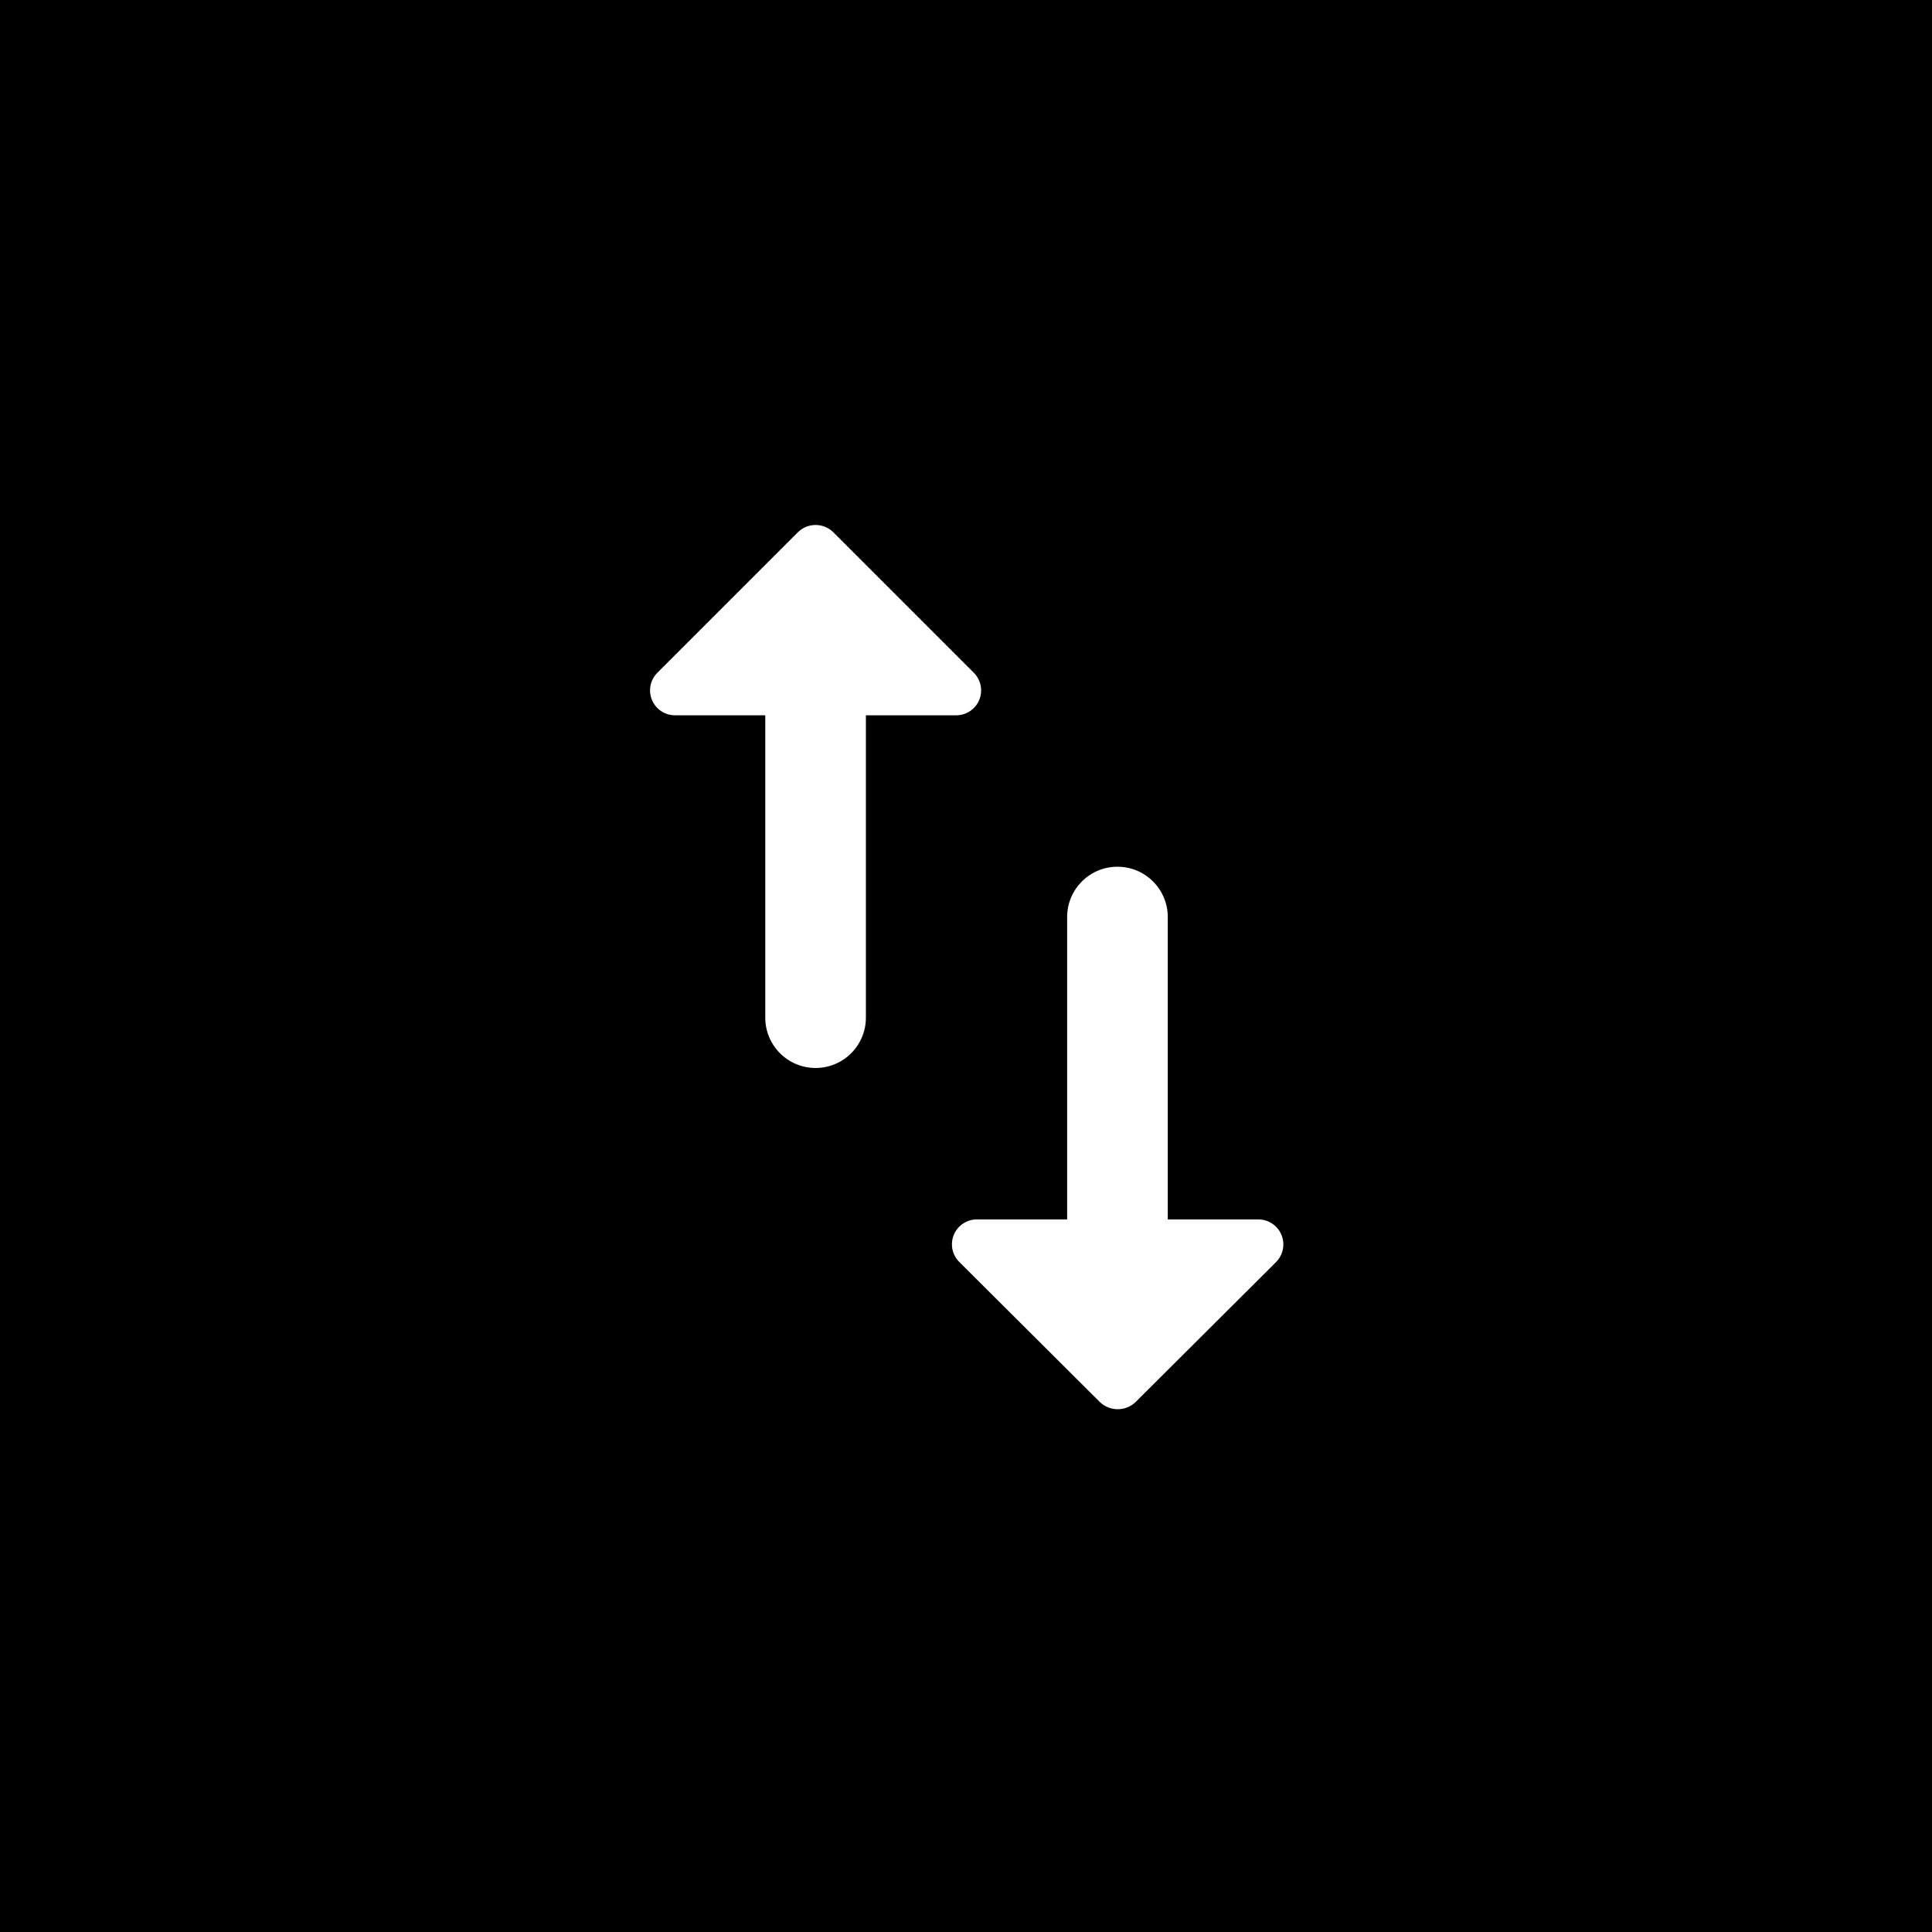
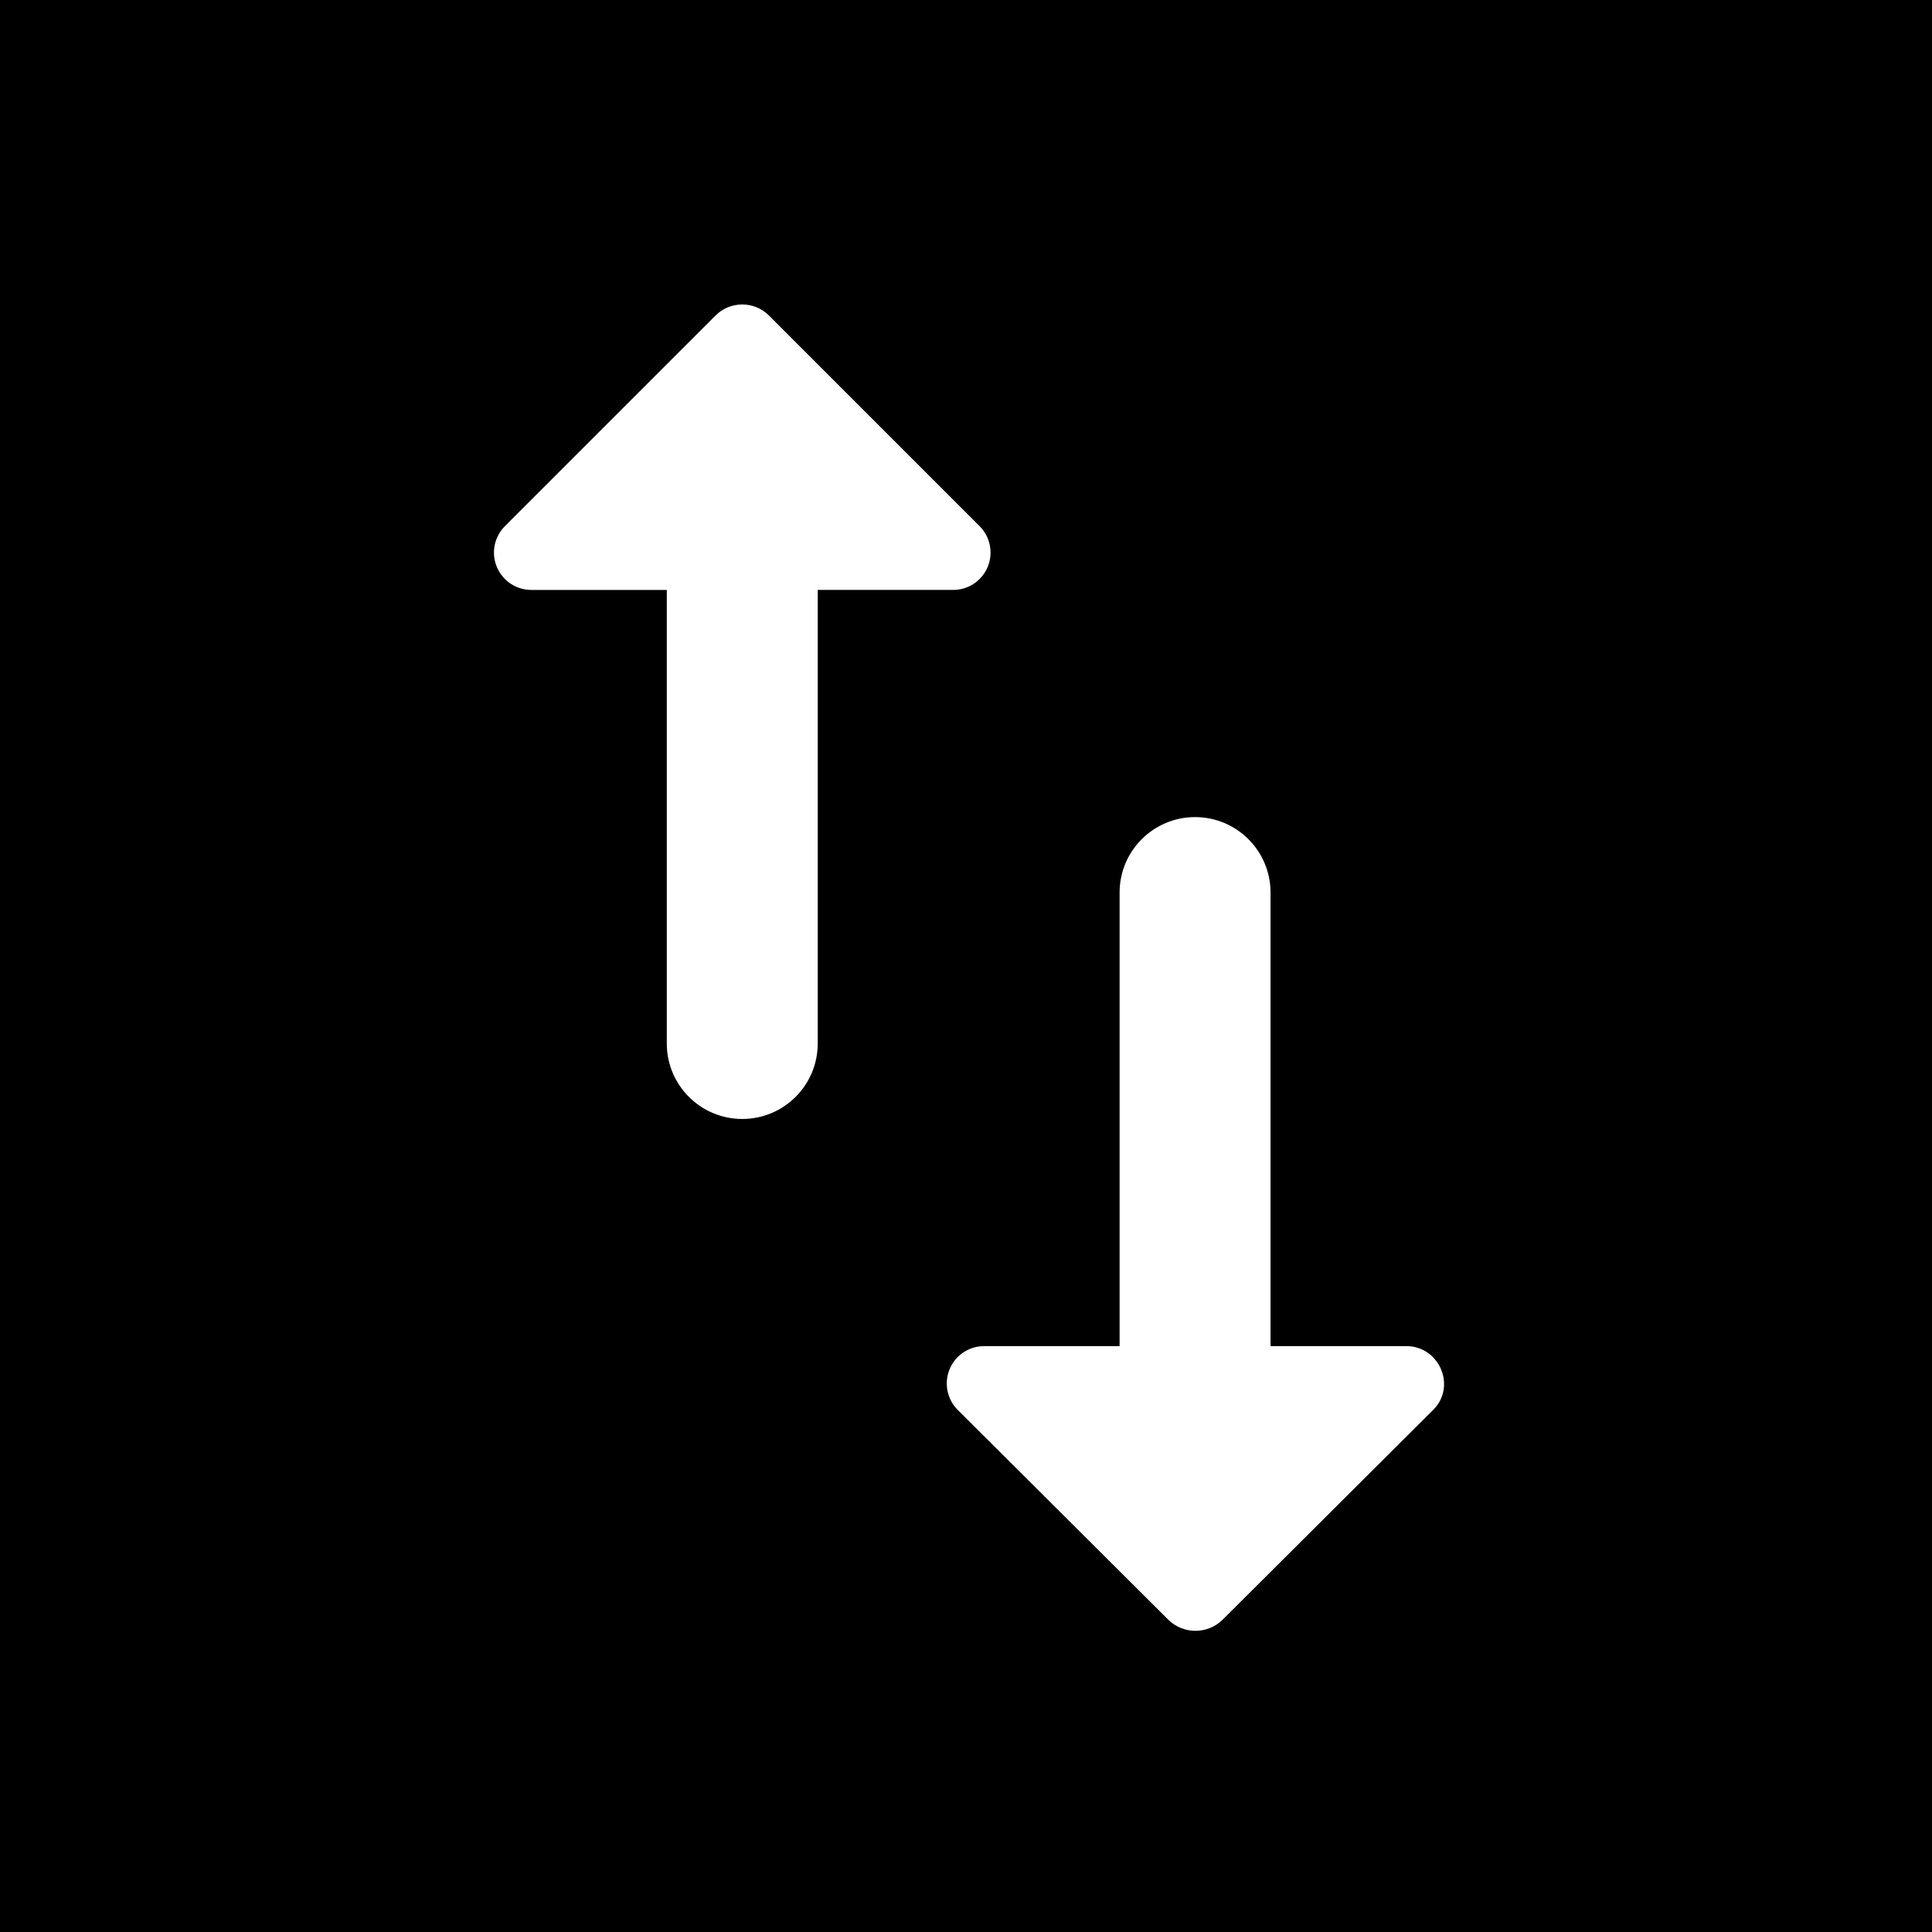
<svg xmlns="http://www.w3.org/2000/svg" width="512" height="512" viewBox="0 0 512 512">
  <g id="Group_2" data-name="Group 2" transform="translate(-847 -243)">
    <rect id="Rectangle_2" data-name="Rectangle 2" width="512" height="512" transform="translate(847 243)" />
-     <g id="Group_1" data-name="Group 1" transform="translate(51 96)">
-       <rect id="Rectangle_1" data-name="Rectangle 1" width="170" height="320" transform="translate(967 243)" fill="none" />
-       <path id="Path_8" data-name="Path 8" d="M142.929,187.241V107.107a13.333,13.333,0,1,0-26.667,0v80.133H92.4a6.6,6.6,0,0,0-4.667,11.333l37.2,37.067a6.846,6.846,0,0,0,9.467,0l37.2-37.067a6.628,6.628,0,0,0-4.667-11.333Zm-98-182.133-37.2,37.2A6.6,6.6,0,0,0,12.4,53.641H36.262v80.133a13.333,13.333,0,1,0,26.667,0V53.641H86.8a6.6,6.6,0,0,0,4.667-11.333l-37.2-37.2a6.681,6.681,0,0,0-9.333,0Z" transform="translate(962.542 282.918)" fill="#fff" />
+     <g id="Group_1" data-name="Group 1" transform="translate(9 16)">
+       <rect id="Rectangle_1" data-name="Rectangle 1" width="255" height="480" transform="translate(967 243)" fill="none" />
+       <path id="Path_8" data-name="Path 8" d="M211.539,279.258v-120.2a20,20,0,1,0-40,0v120.2h-35.8a9.9,9.9,0,0,0-7,17l55.8,55.6a10.269,10.269,0,0,0,14.2,0l55.8-55.6c6.4-6.2,1.8-17-7-17Zm-147-273.2-55.8,55.8a9.9,9.9,0,0,0,7,17h35.8v120.2a20,20,0,1,0,40,0V78.857h35.8a9.9,9.9,0,0,0,7-17l-55.8-55.8a10.021,10.021,0,0,0-14,0Z" transform="translate(963.167 304.48)" fill="#fff" />
    </g>
  </g>
</svg>
